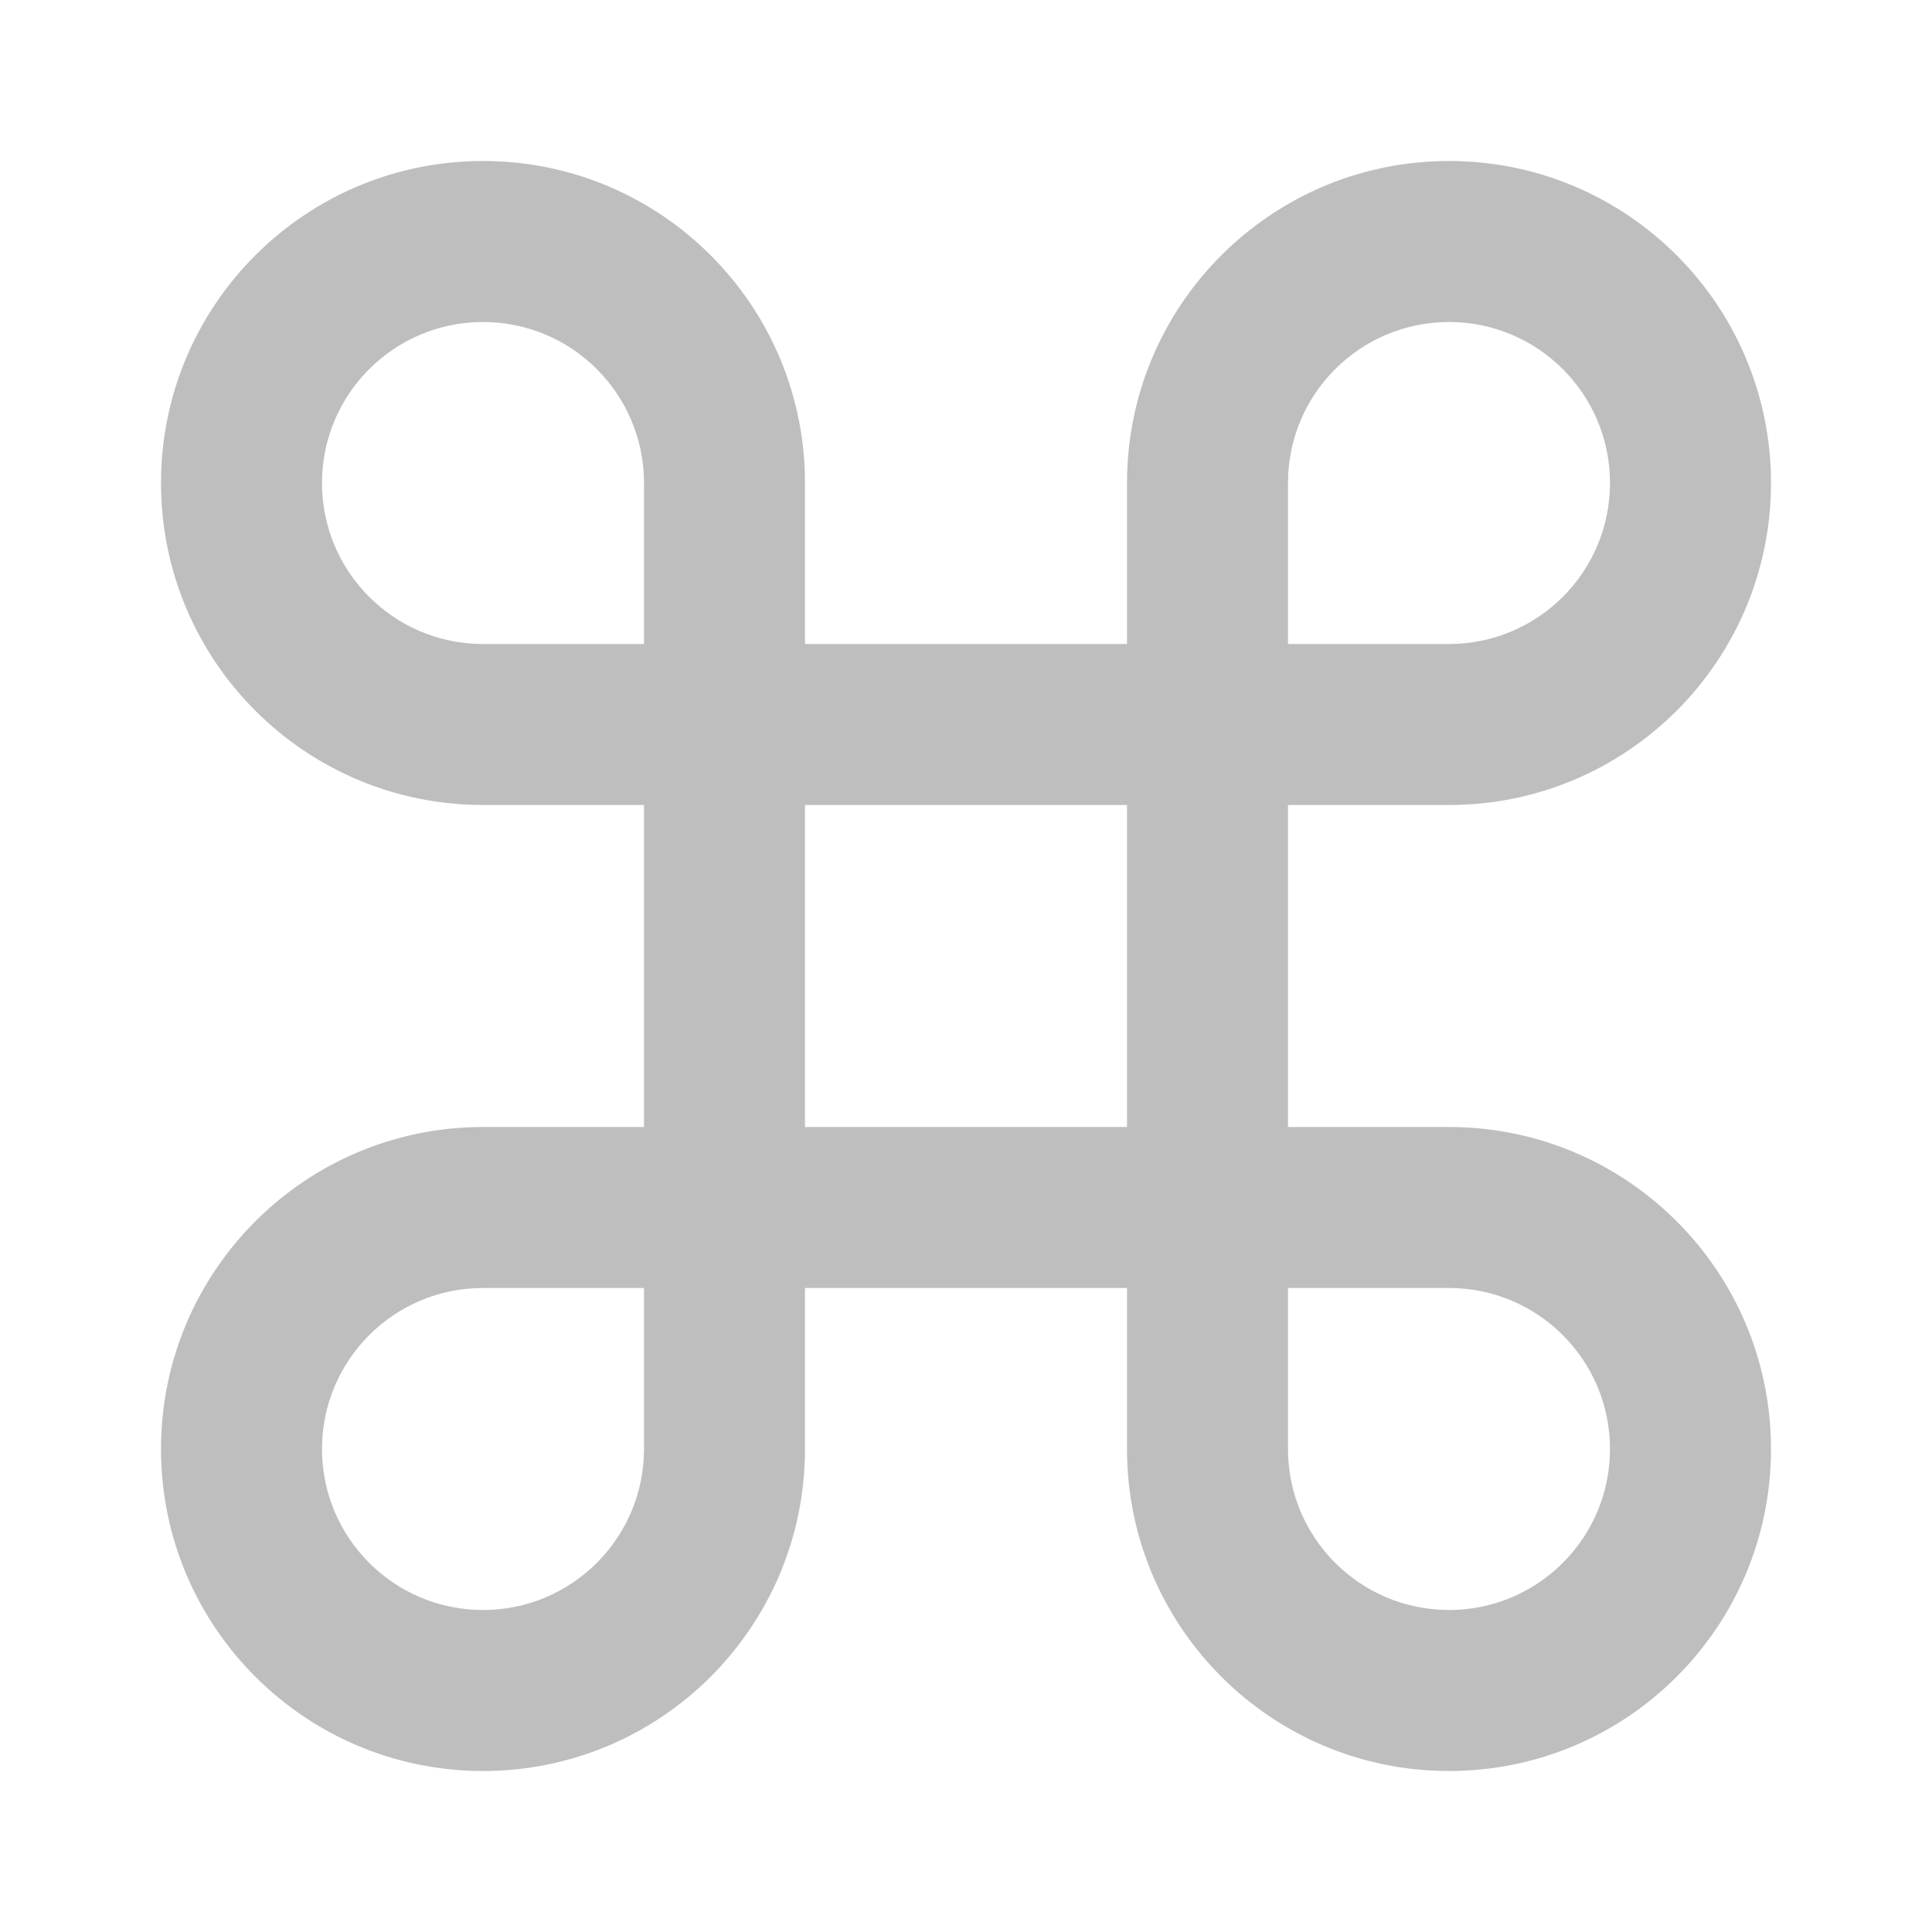
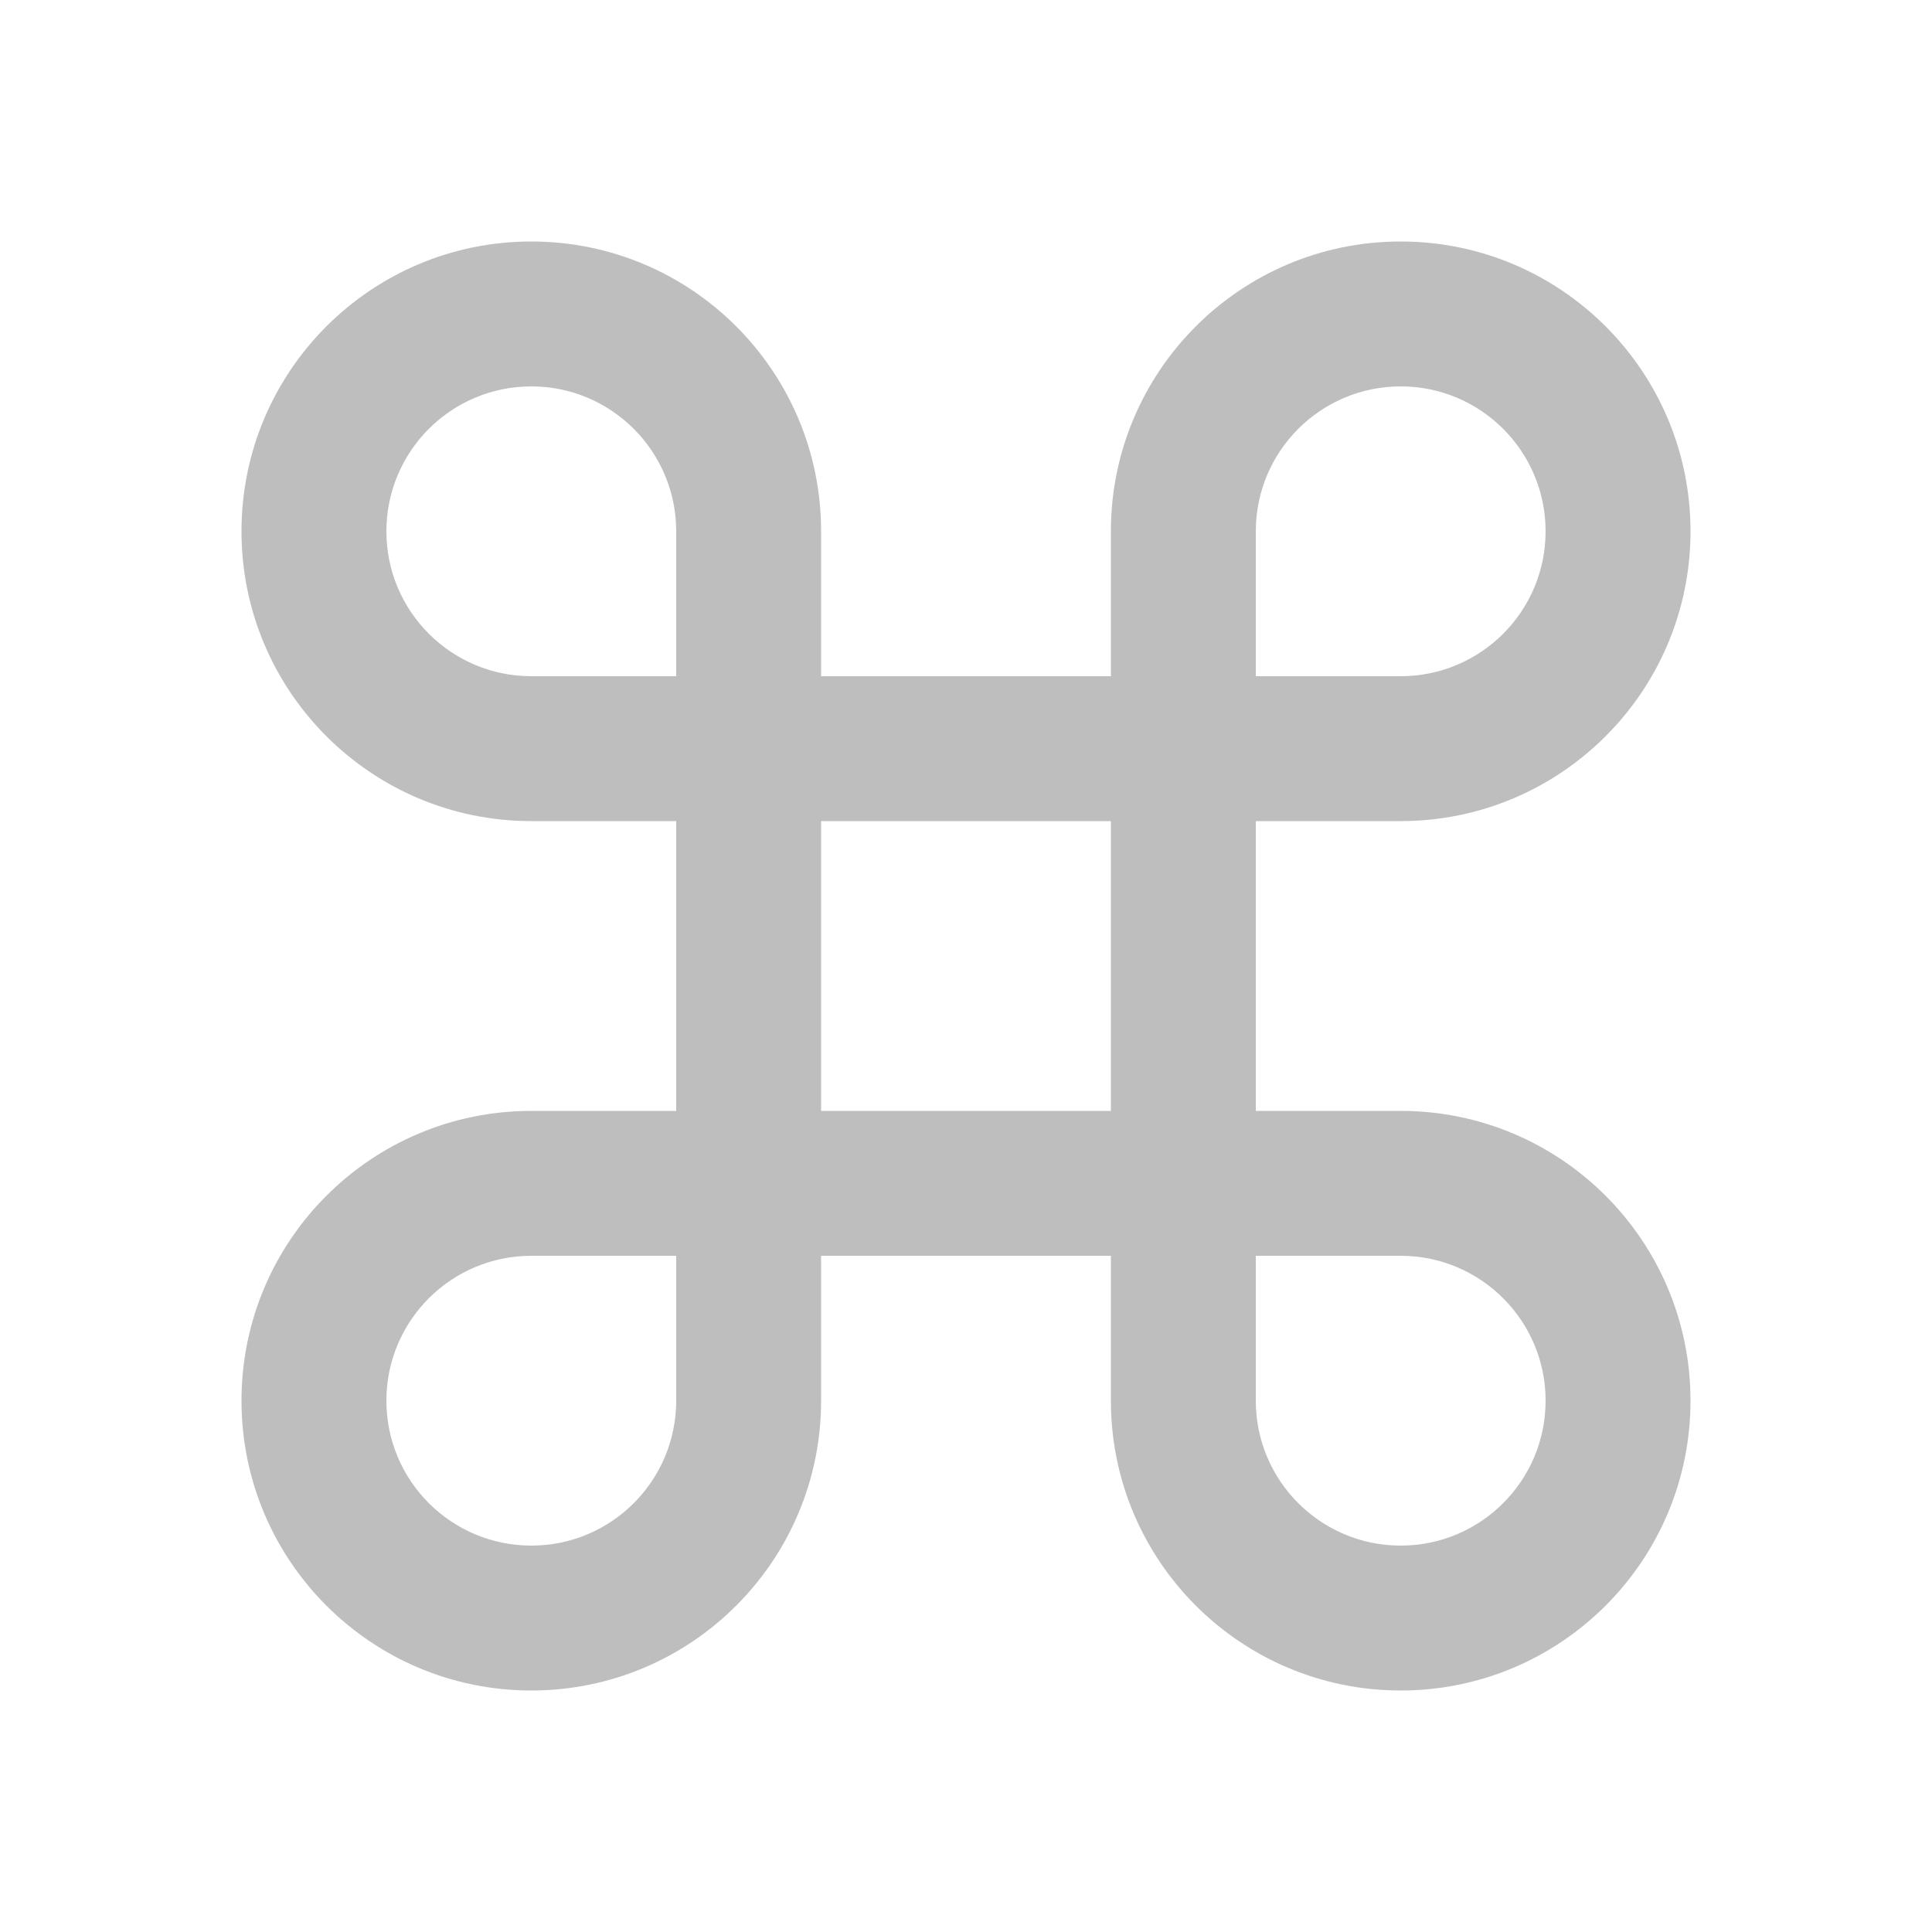
<svg xmlns="http://www.w3.org/2000/svg" version="1.1" width="24" height="24" viewBox="0 0 24 24" id="svg2">
  <defs id="defs8" />
-   <path d="M6,2A4,4 0 0,1 10,6V8H14V6A4,4 0 0,1 18,2A4,4 0 0,1 22,6A4,4 0 0,1 18,10H16V14H18A4,4 0 0,1 22,18A4,4 0 0,1 18,22A4,4 0 0,1 14,18V16H10V18A4,4 0 0,1 6,22A4,4 0 0,1 2,18A4,4 0 0,1 6,14H8V10H6A4,4 0 0,1 2,6A4,4 0 0,1 6,2M16,18A2,2 0 0,0 18,20A2,2 0 0,0 20,18A2,2 0 0,0 18,16H16V18M14,10H10V14H14V10M6,16A2,2 0 0,0 4,18A2,2 0 0,0 6,20A2,2 0 0,0 8,18V16H6M8,6A2,2 0 0,0 6,4A2,2 0 0,0 4,6A2,2 0 0,0 6,8H8V6M18,8A2,2 0 0,0 20,6A2,2 0 0,0 18,4A2,2 0 0,0 16,6V8H18Z" id="path4" style="fill:#bebebe;fill-opacity:1" />
+   <path d="m 6.6,3 a 3.6,3.6 0 0 1 3.6,3.6 v 1.8 h 3.6 V 6.6 A 3.6,3.6 0 0 1 17.4,3 3.6,3.6 0 0 1 21,6.6 3.6,3.6 0 0 1 17.4,10.2 h -1.8 v 3.6 h 1.8 A 3.6,3.6 0 0 1 21,17.4 3.6,3.6 0 0 1 17.4,21 3.6,3.6 0 0 1 13.8,17.4 v -1.8 h -3.6 v 1.8 A 3.6,3.6 0 0 1 6.6,21 3.6,3.6 0 0 1 3,17.4 3.6,3.6 0 0 1 6.6,13.8 H 8.4 V 10.2 H 6.6 A 3.6,3.6 0 0 1 3,6.6 3.6,3.6 0 0 1 6.6,3 m 9,14.4 a 1.8,1.8 0 0 0 1.8,1.8 1.8,1.8 0 0 0 1.8,-1.8 1.8,1.8 0 0 0 -1.8,-1.8 h -1.8 v 1.8 m -1.8,-7.2 h -3.6 v 3.6 h 3.6 v -3.6 m -7.2,5.4 a 1.8,1.8 0 0 0 -1.8,1.8 1.8,1.8 0 0 0 1.8,1.8 1.8,1.8 0 0 0 1.8,-1.8 V 15.6 H 6.6 m 1.8,-9 A 1.8,1.8 0 0 0 6.6,4.8 1.8,1.8 0 0 0 4.8,6.6 1.8,1.8 0 0 0 6.6,8.4 H 8.4 V 6.6 m 9,1.8 A 1.8,1.8 0 0 0 19.2,6.6 1.8,1.8 0 0 0 17.4,4.8 1.8,1.8 0 0 0 15.6,6.6 v 1.8 z" id="path4" style="fill:#bebebe;fill-opacity:1;stroke-width:0.9" />
</svg>
